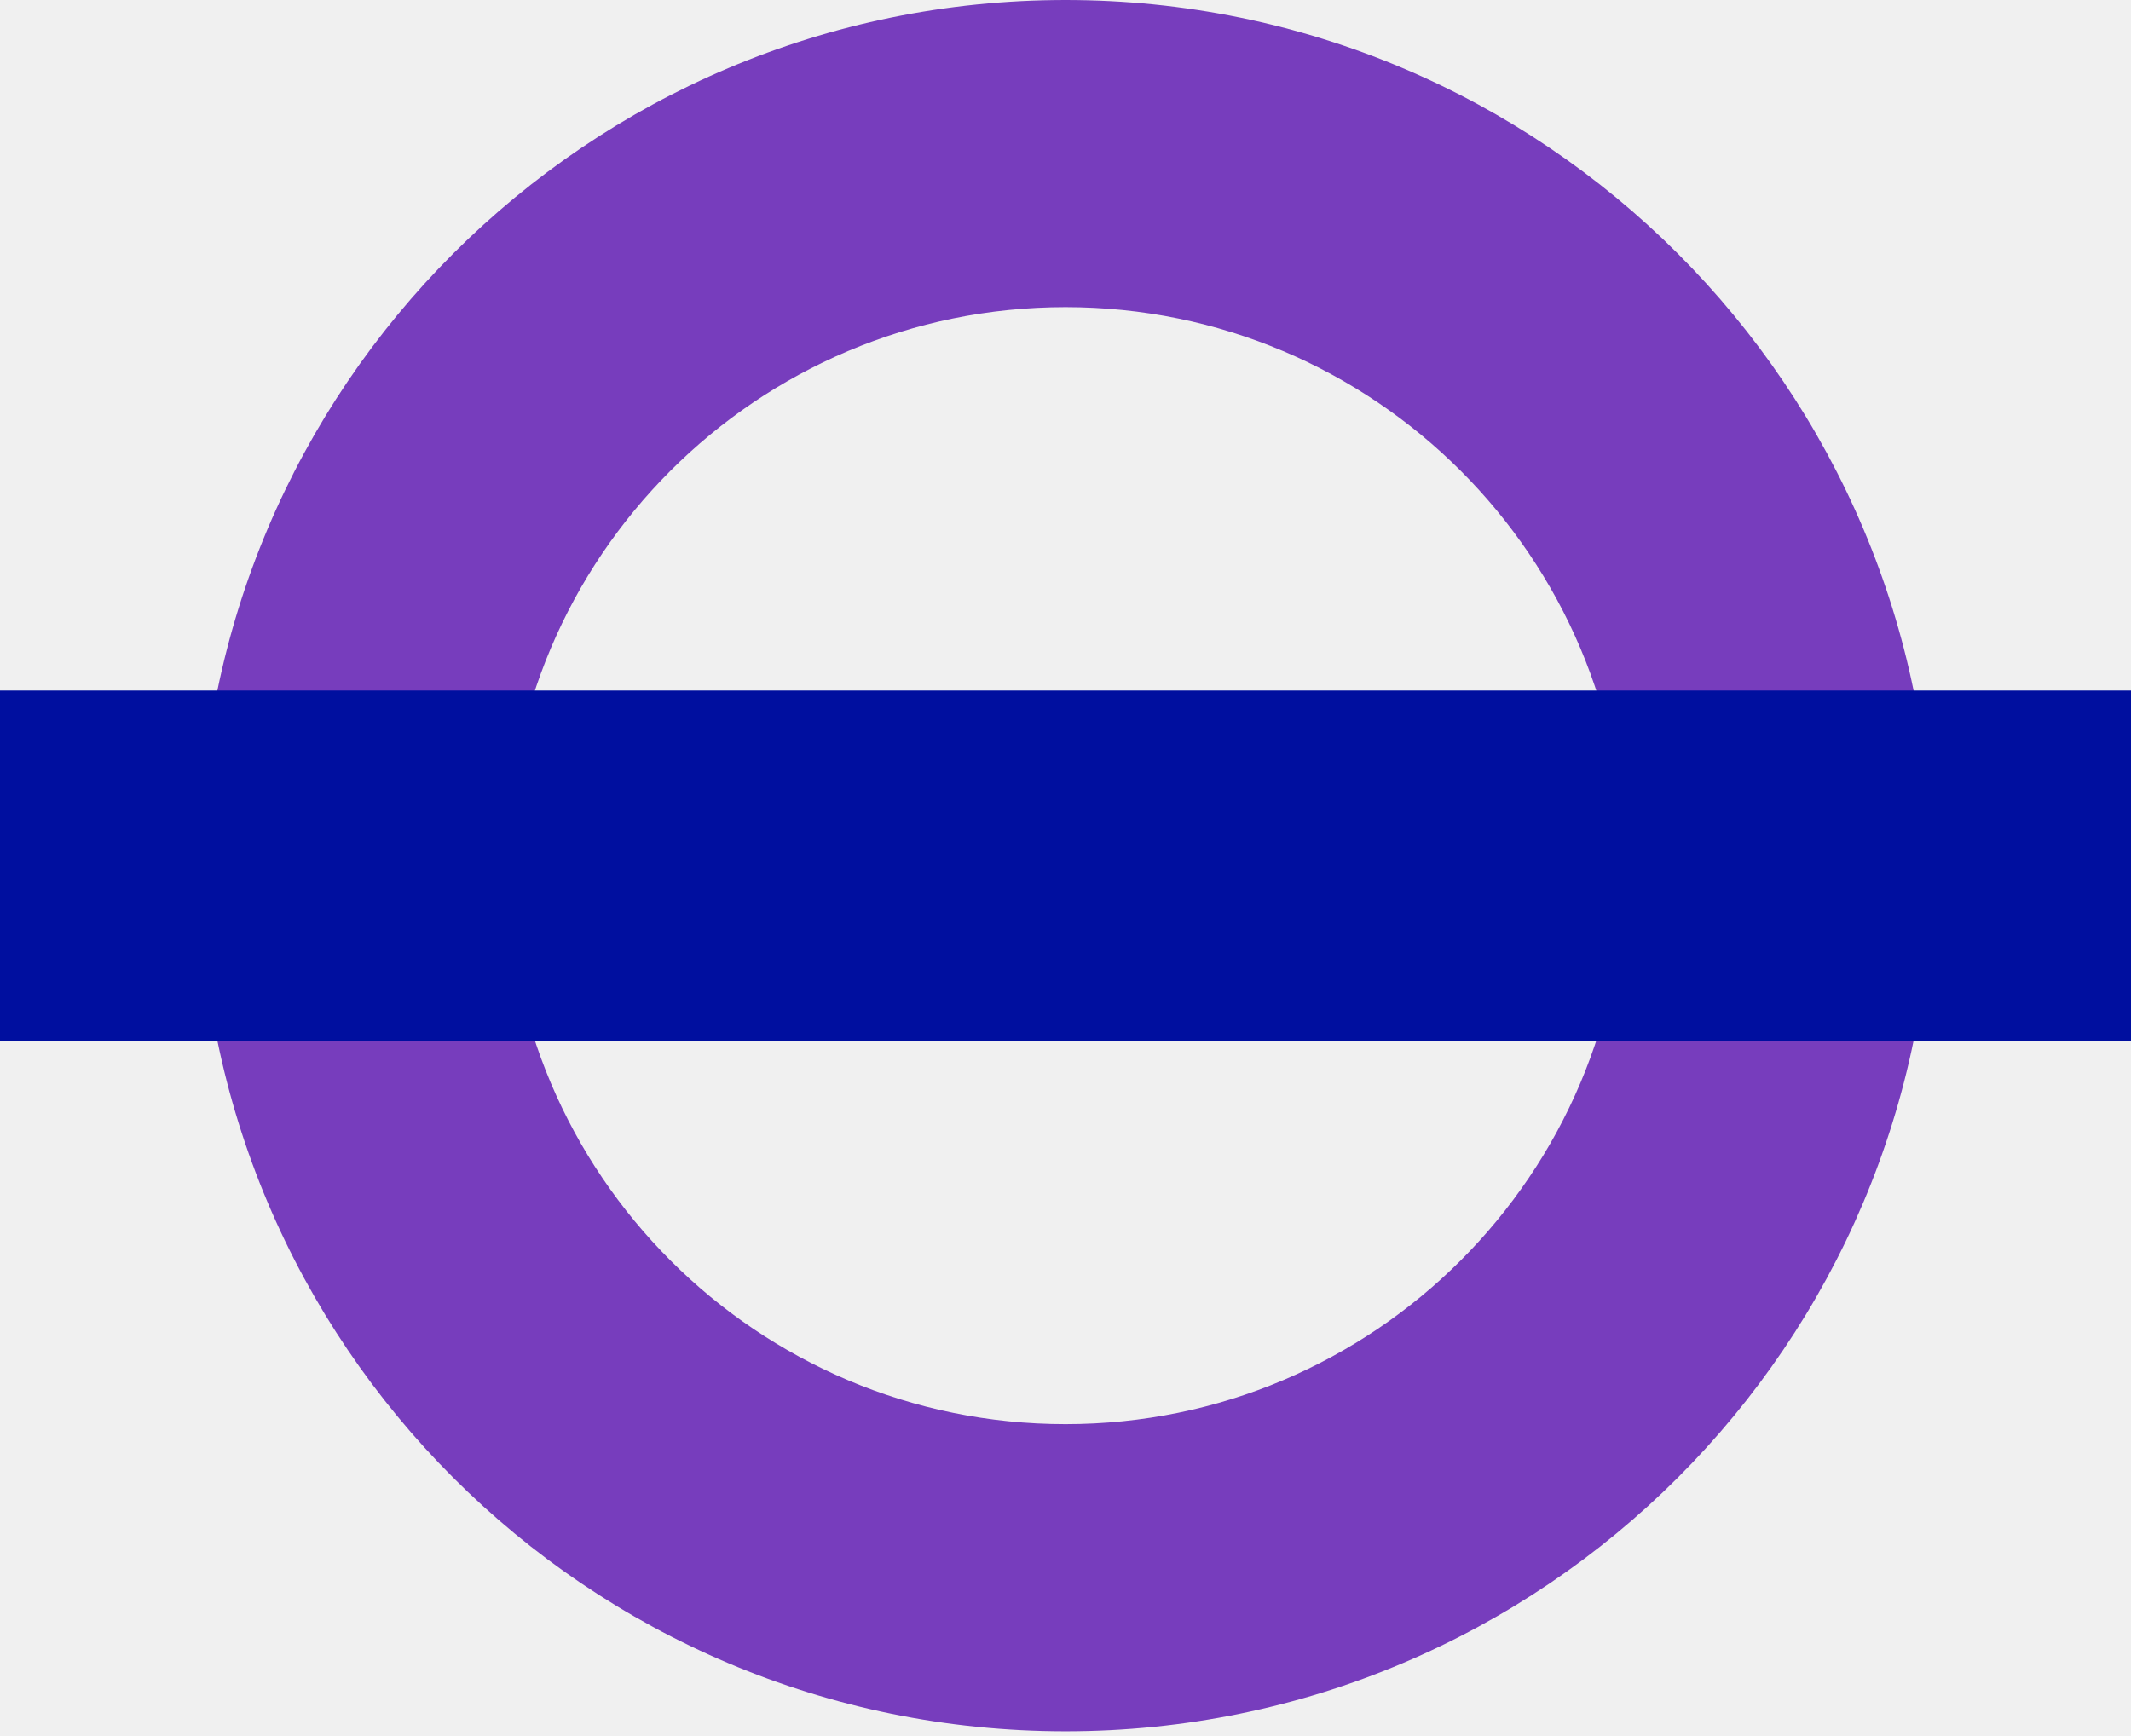
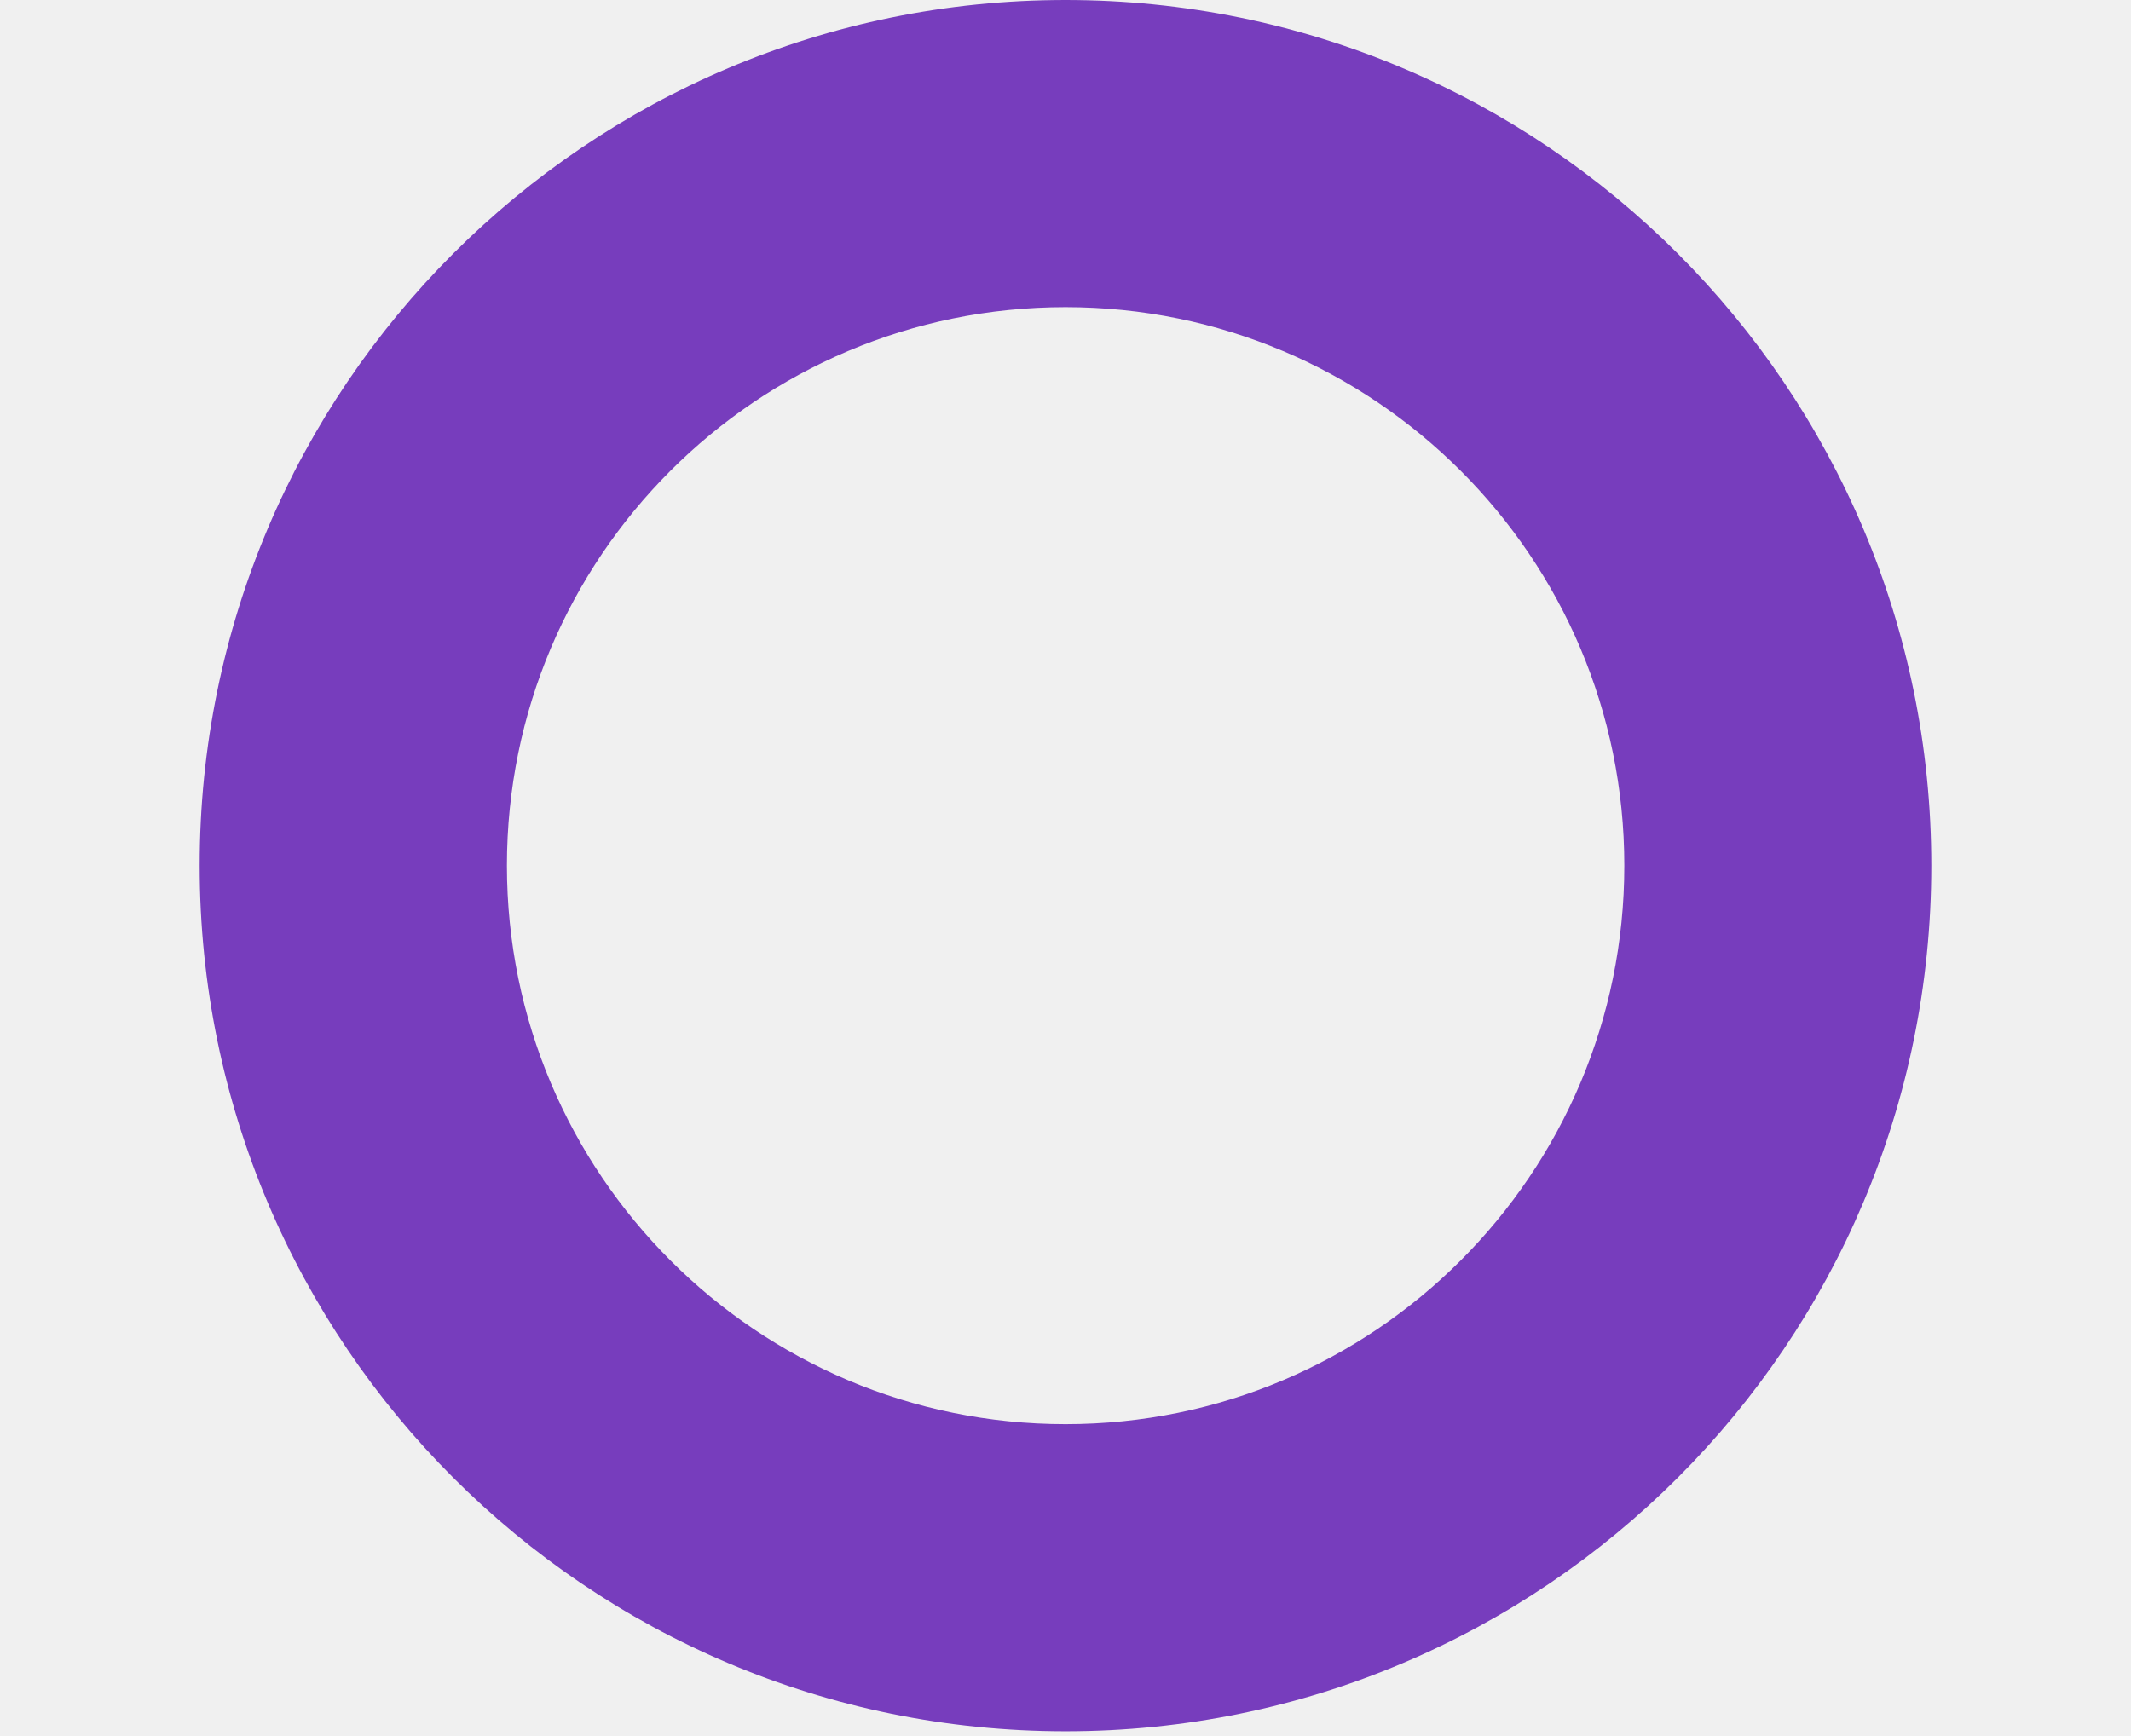
<svg xmlns="http://www.w3.org/2000/svg" width="512" height="417" viewBox="0 0 512 417" fill="none">
  <g clip-path="url(#clip0_1021_22)">
    <path d="M390.262 208.007C390.262 282.128 330.131 342.235 256.01 342.235C181.871 342.235 121.794 282.128 121.794 208.007C121.794 133.898 181.87 73.81 256.01 73.81C330.131 73.81 390.262 133.899 390.262 208.007ZM256.01 0C141.108 0 47.972 93.135 47.972 208.007C47.972 322.903 141.107 416.045 256.01 416.045C370.894 416.045 464.023 322.904 464.023 208.007C464.024 93.135 370.894 0 256.01 0Z" fill="#773DBD" />
-     <path d="M512 165.944H0V250.096H512V165.944Z" fill="#000F9F" />
  </g>
  <defs>
    <clipPath id="clip0_1021_22">
      <rect width="512" height="416.045" fill="white" />
    </clipPath>
  </defs>
</svg>
